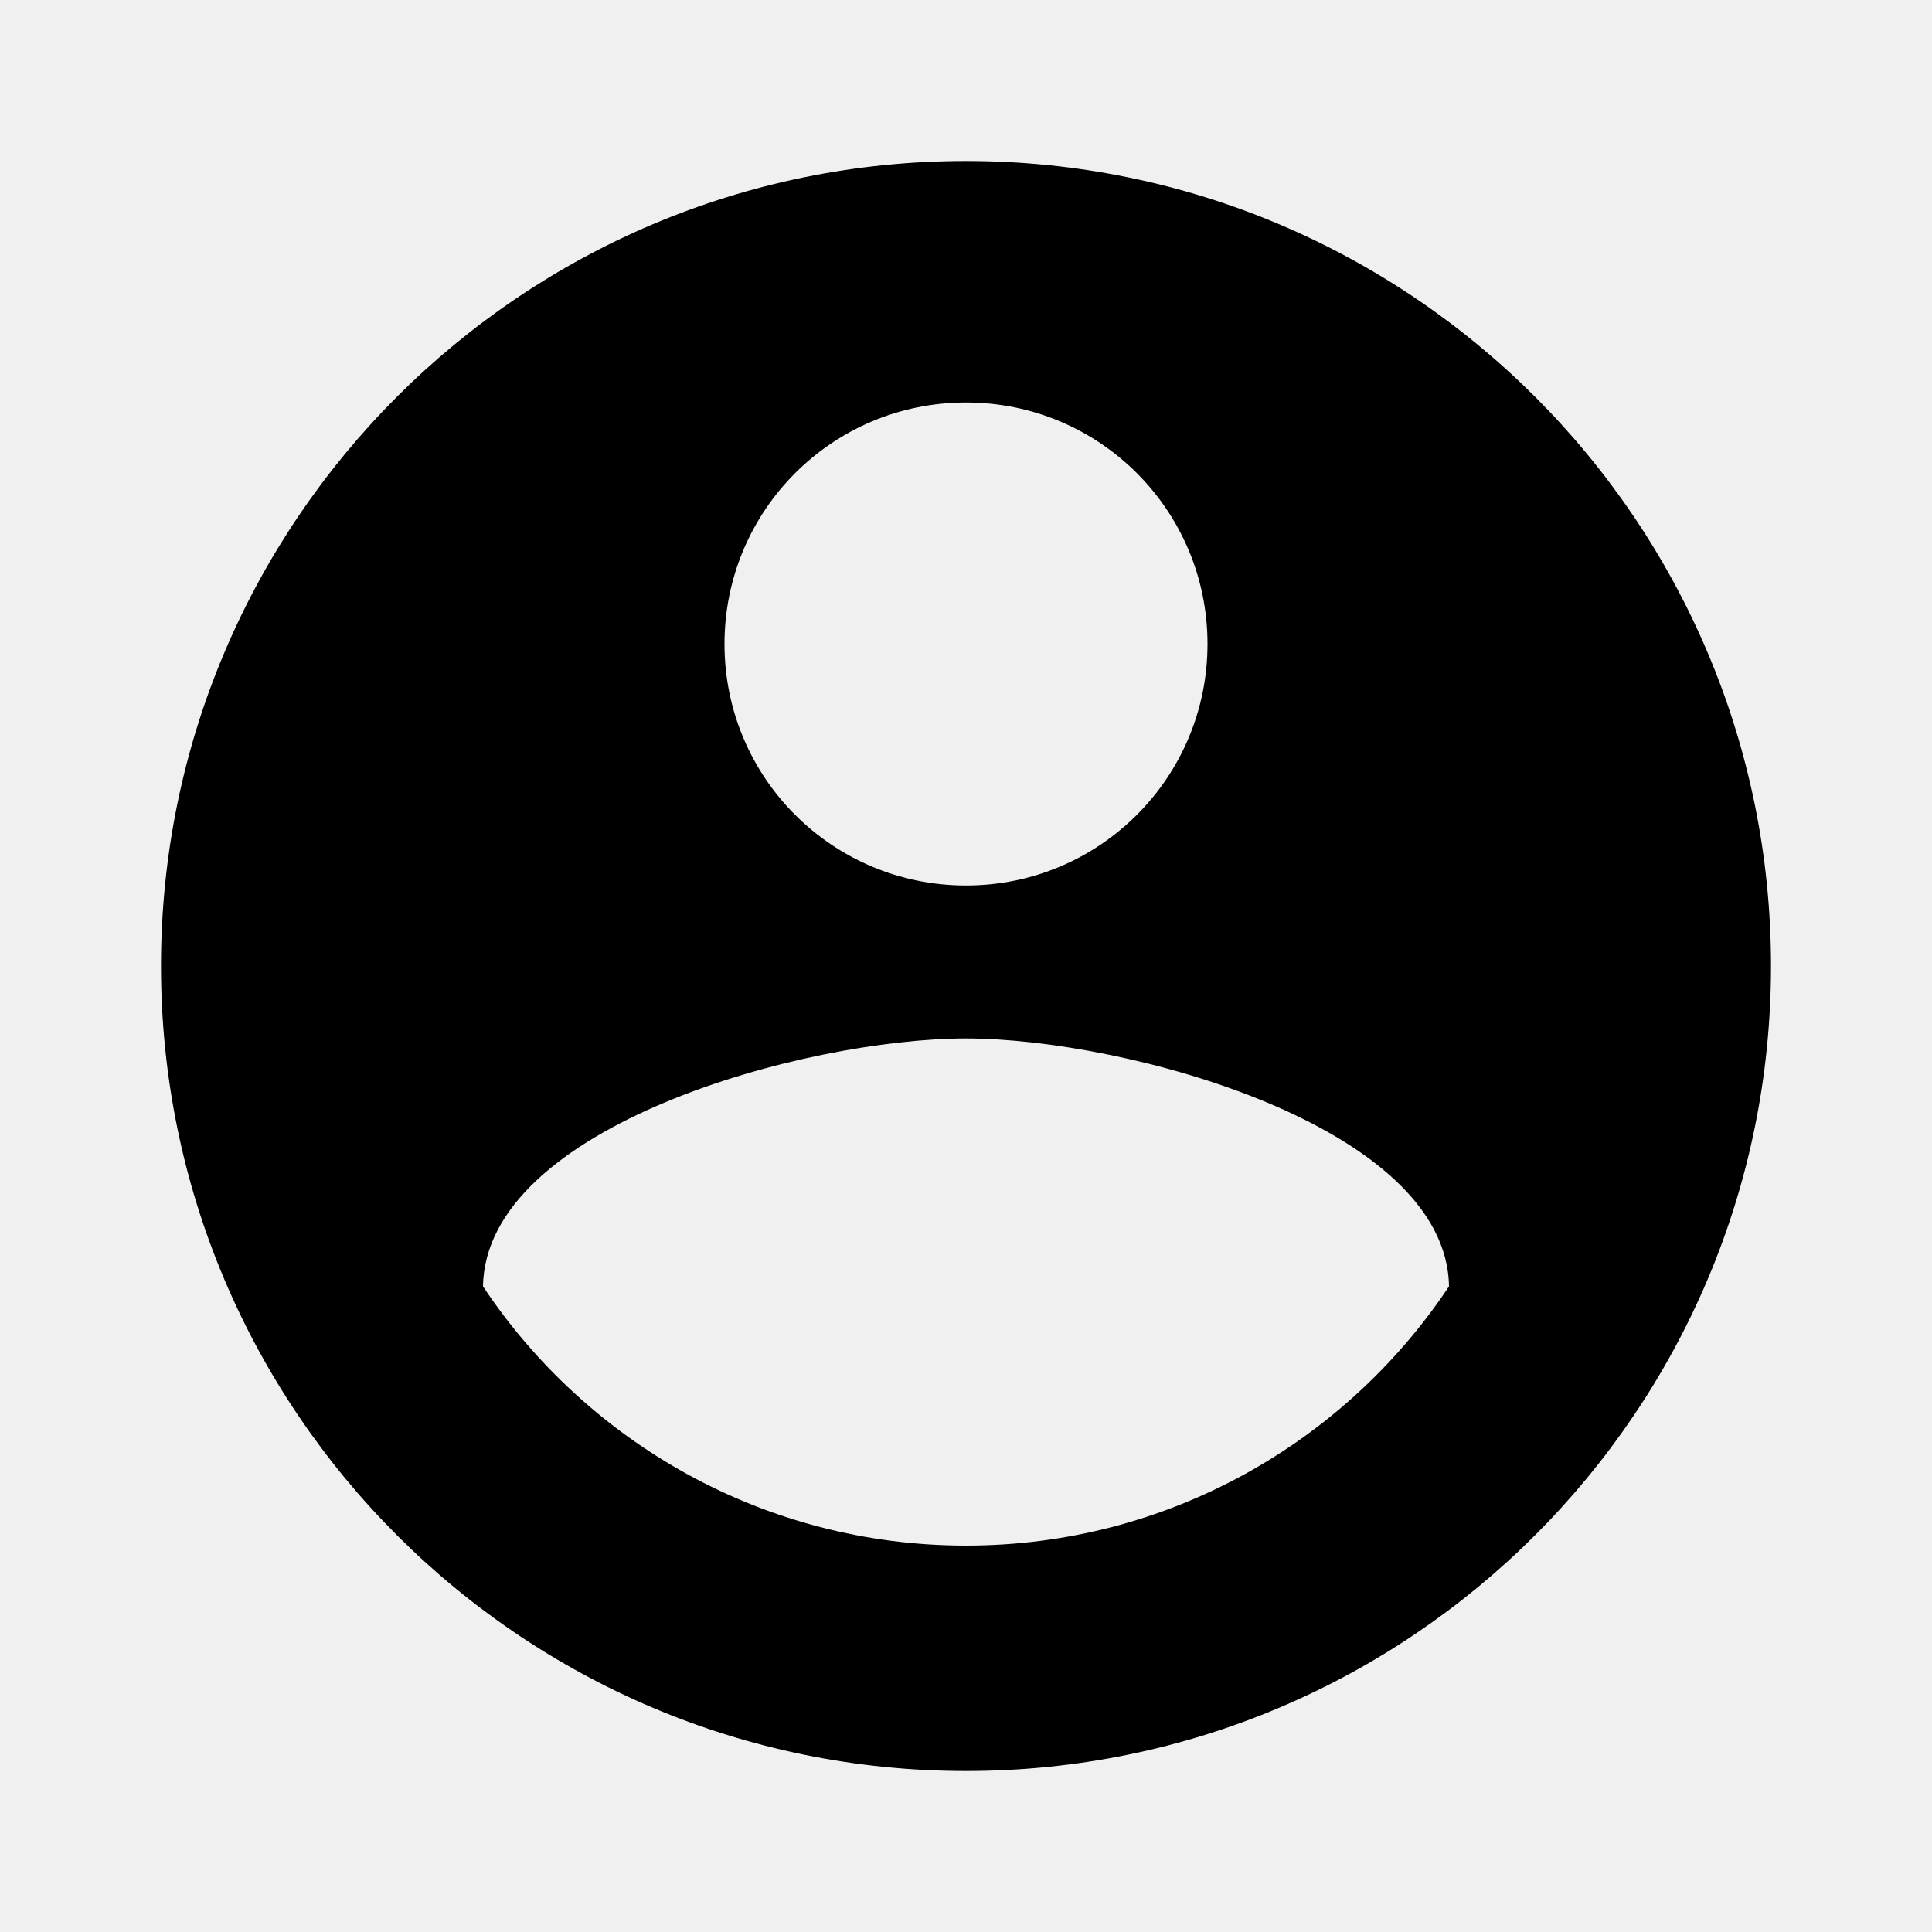
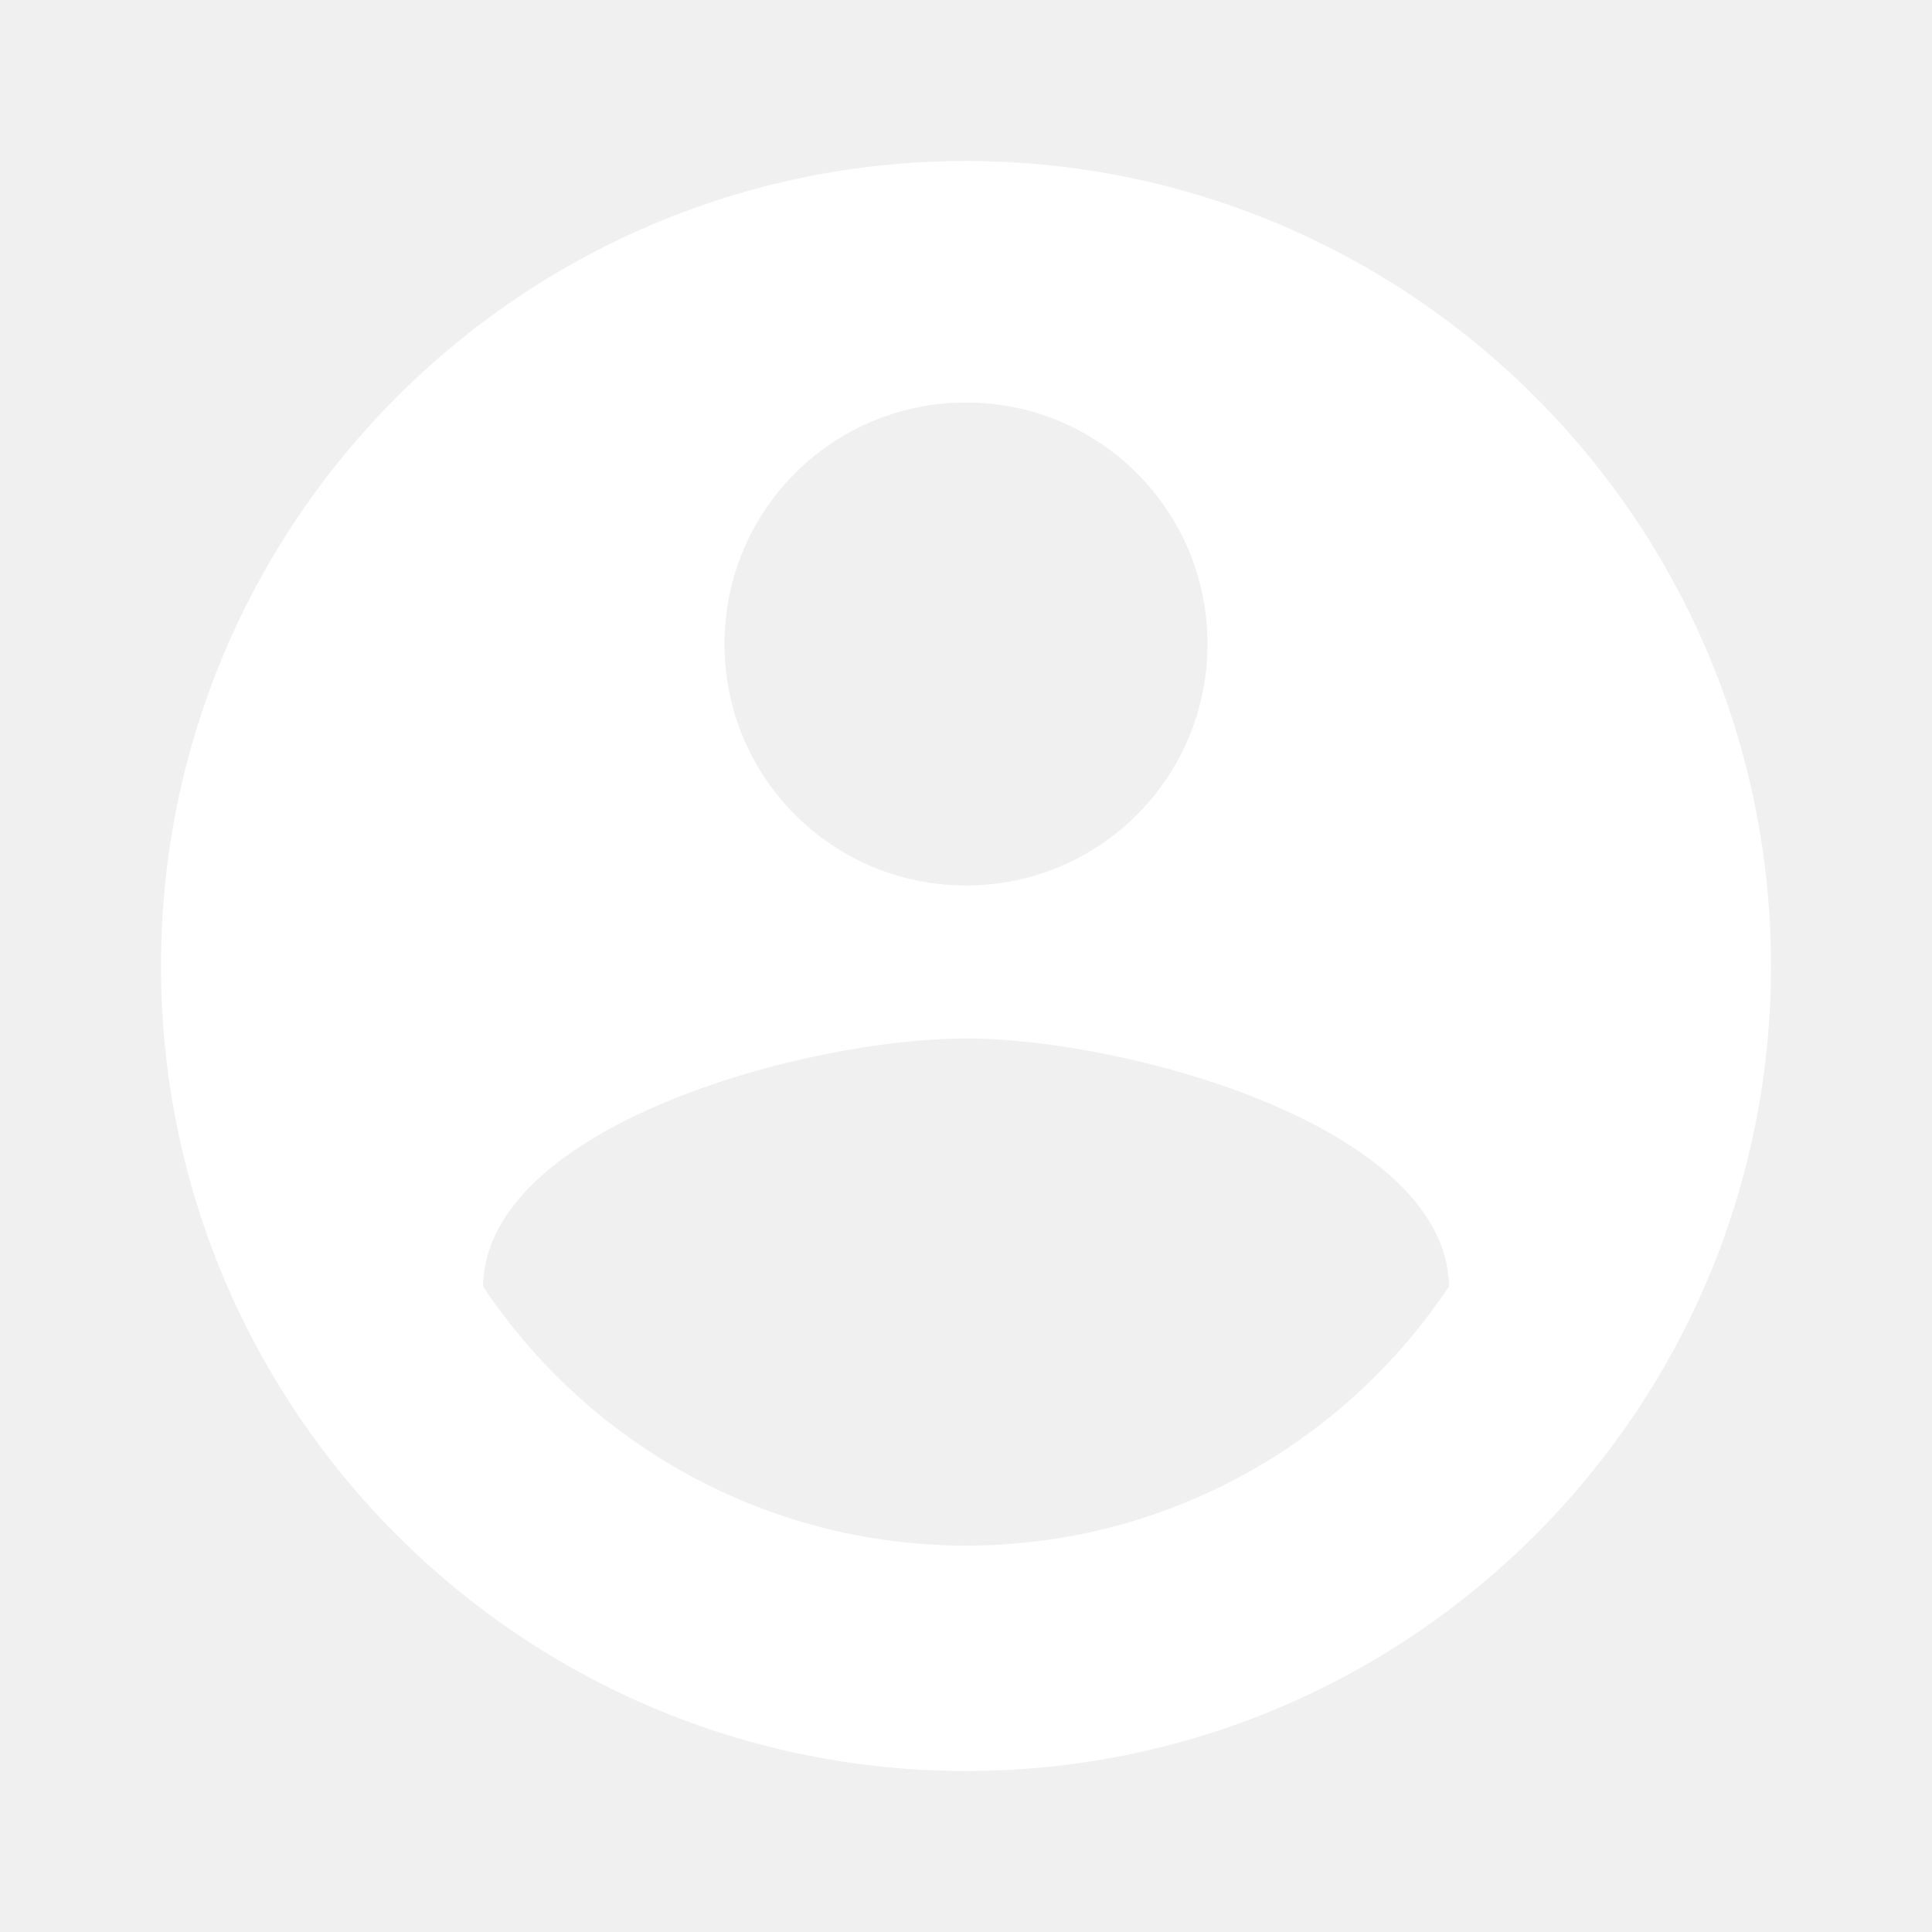
- <svg xmlns="http://www.w3.org/2000/svg" fill="#000000" height="24" viewBox="0 0 24 24" width="24">
+ <svg xmlns="http://www.w3.org/2000/svg" fill="#FFFFFF" height="24" viewBox="0 0 24 24" width="24">
  <path d="M12 2C6.48 2 2 6.48 2 12s4.48 10 10 10 10-4.48 10-10S17.52 2 12 2zm0 3c1.66 0 3 1.34 3 3s-1.34 3-3 3-3-1.34-3-3 1.34-3 3-3zm0 14.2c-2.5 0-4.71-1.28-6-3.22.03-1.99 4-3.08 6-3.08 1.99 0 5.97 1.09 6 3.08-1.29 1.94-3.5 3.22-6 3.22z" />
  <path d="M0 0h24v24H0z" fill="none" />
</svg>
